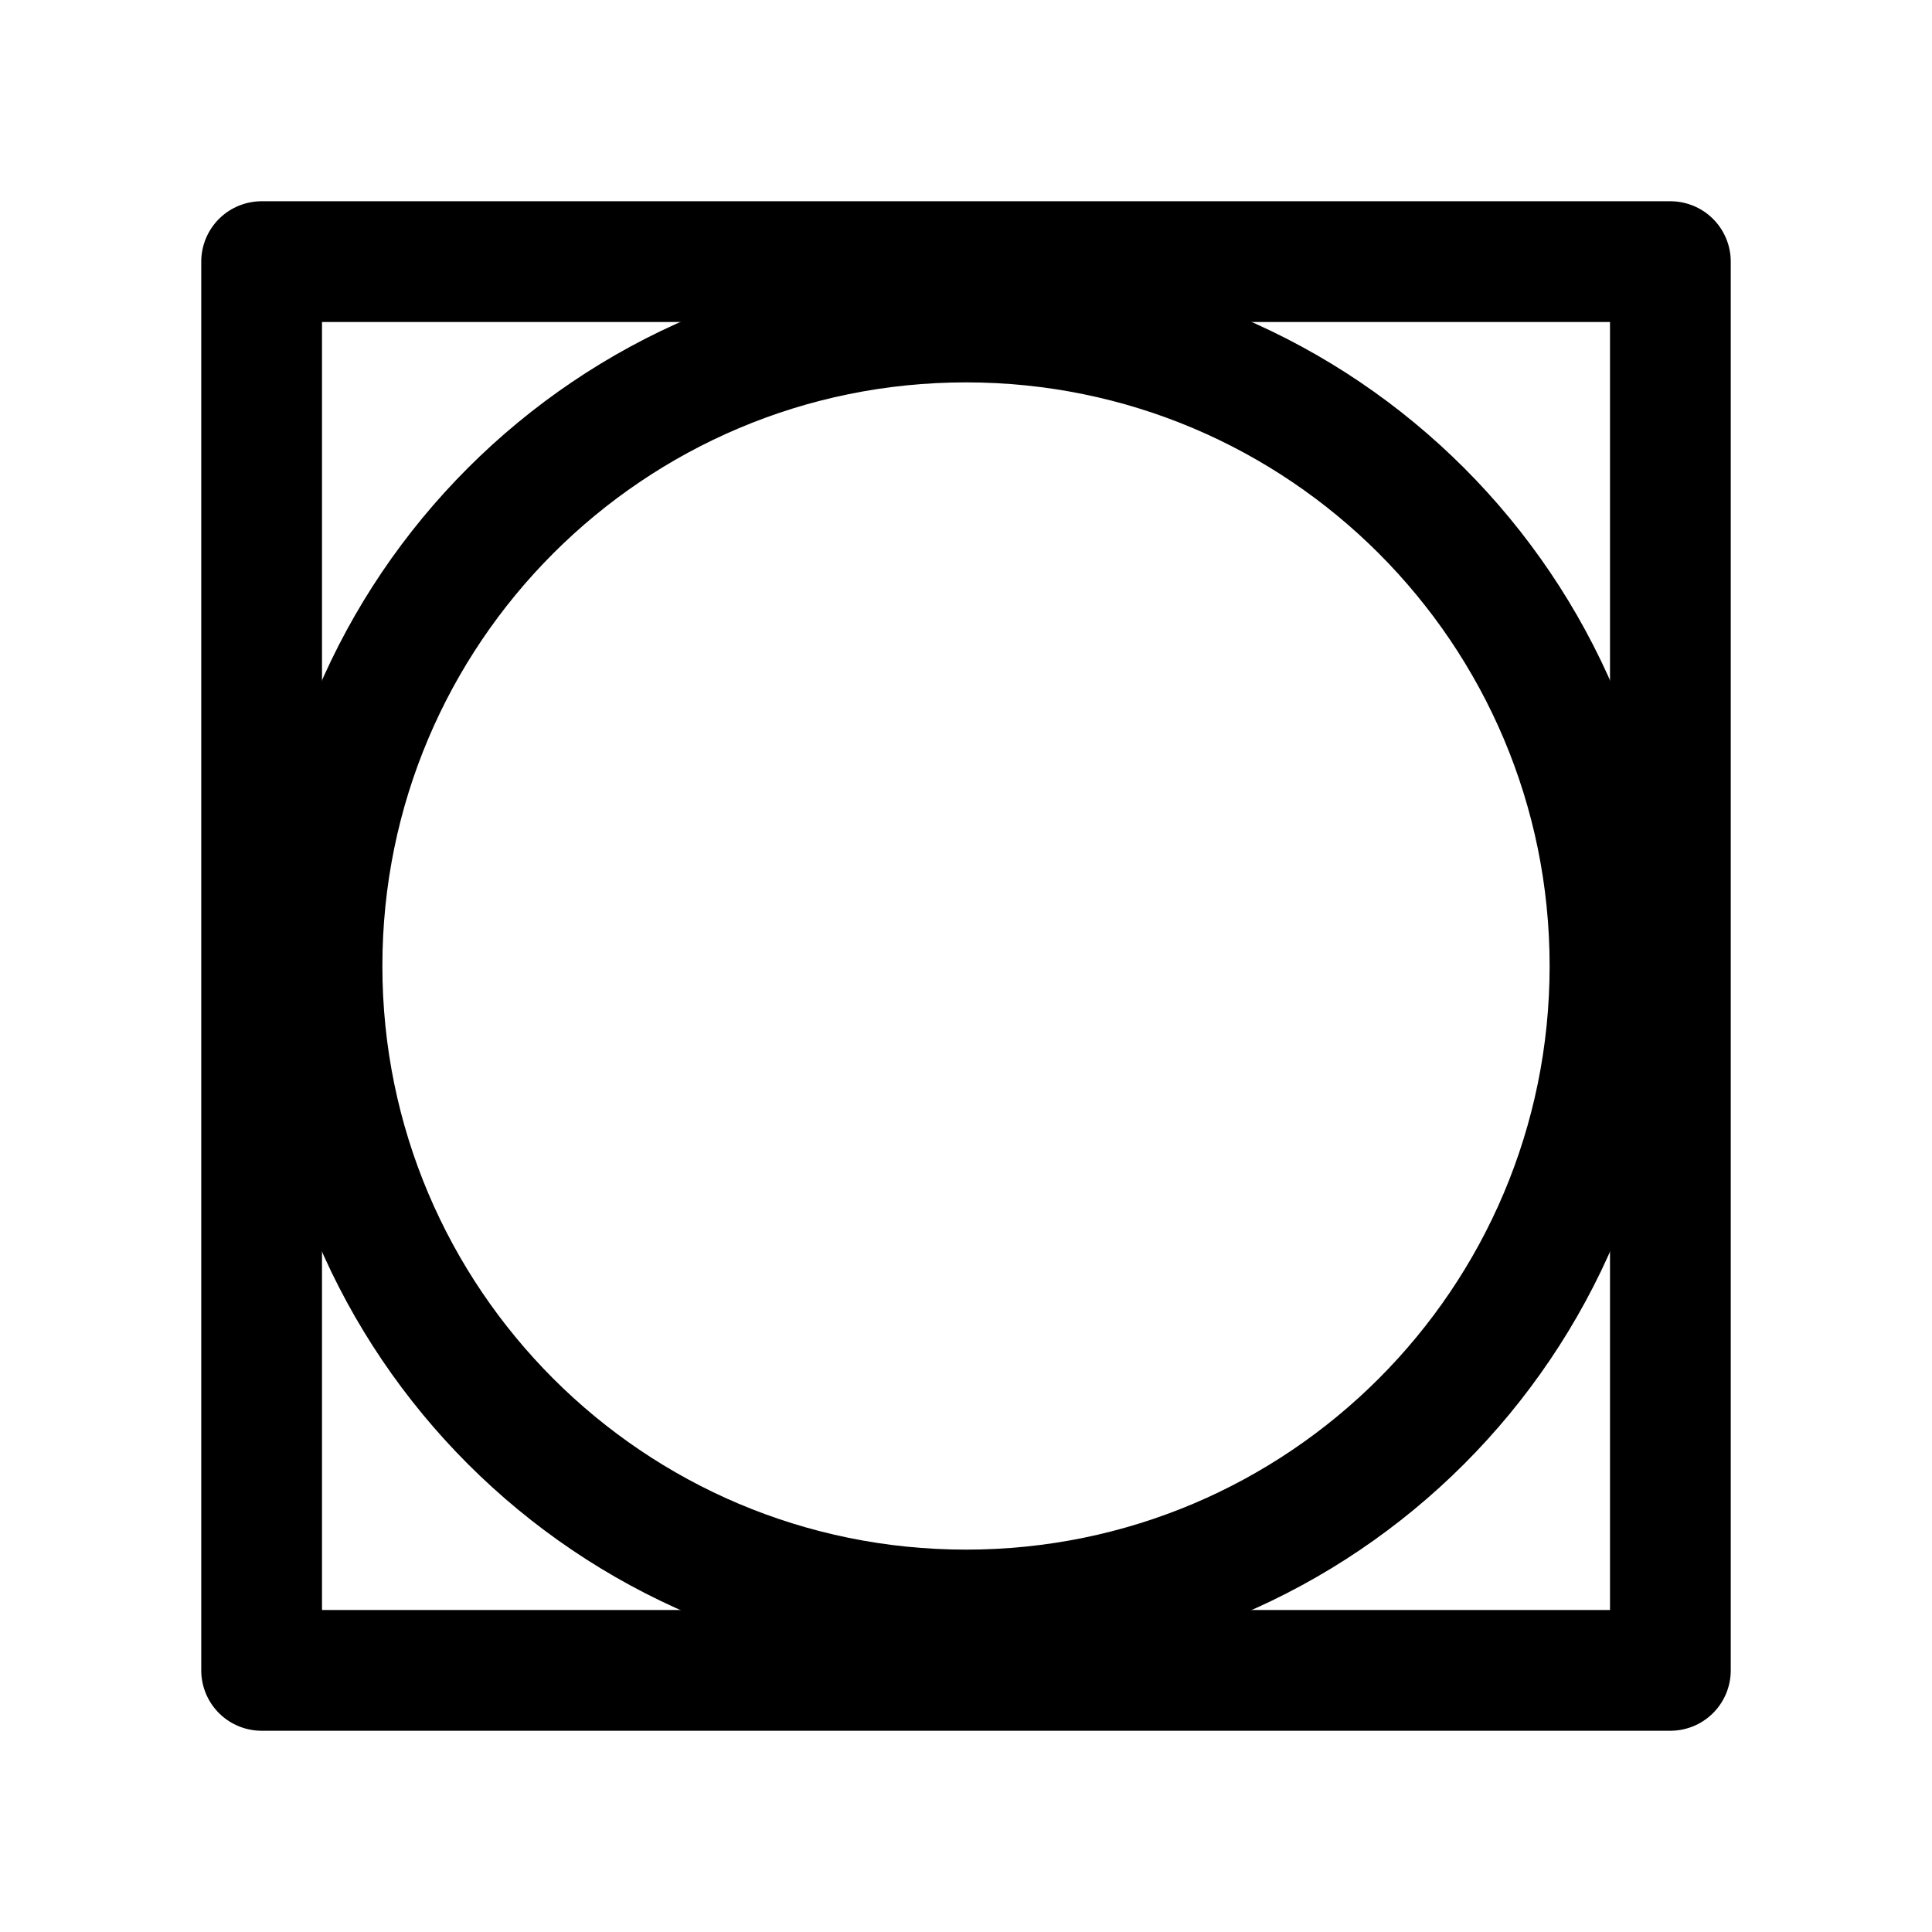
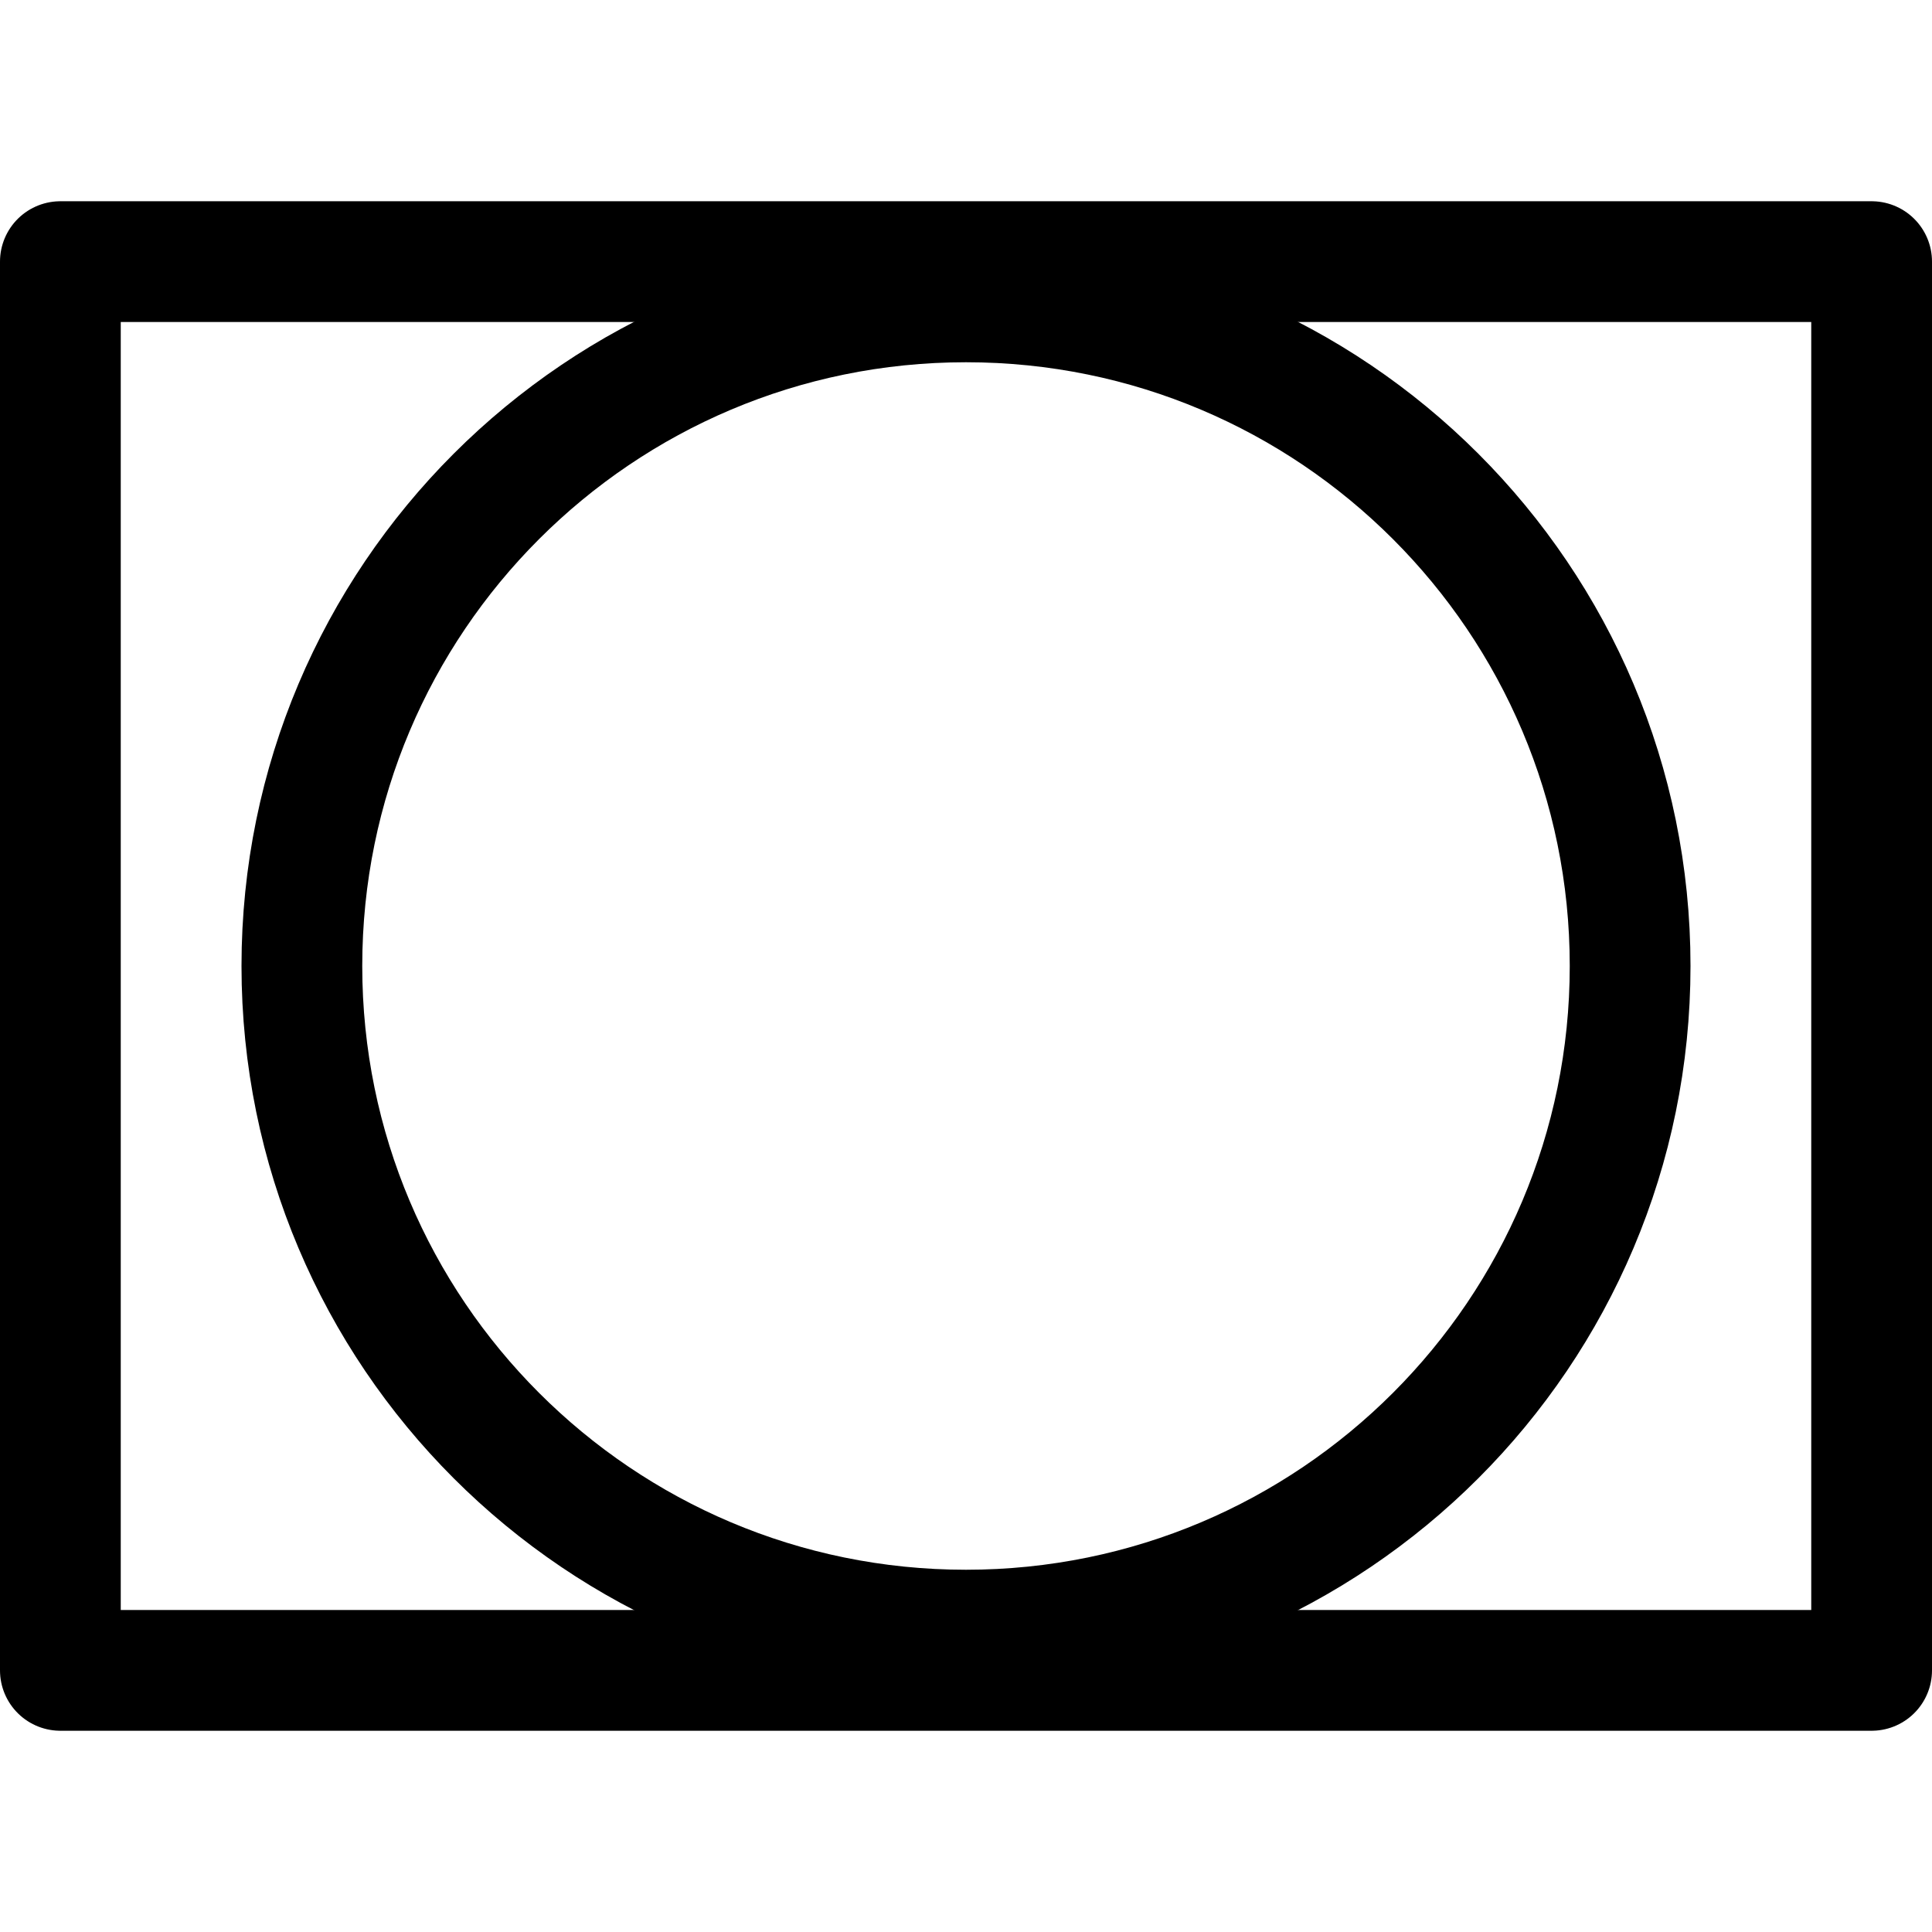
<svg xmlns="http://www.w3.org/2000/svg" width="24" height="24" viewBox="0 0 24 24" fill="none" stroke="currentColor" stroke-width="1.5" stroke-linecap="round" stroke-linejoin="round">
-   <rect x="3.25" y="3.25" width="17.5" height="17.5" />
-   <circle cx="12" cy="12" r="8" />
+   <rect x="0.75" y="3.25" width="22.5" height="17.5" />
+   <circle cx="12" cy="12" r="8.25" />
</svg>
